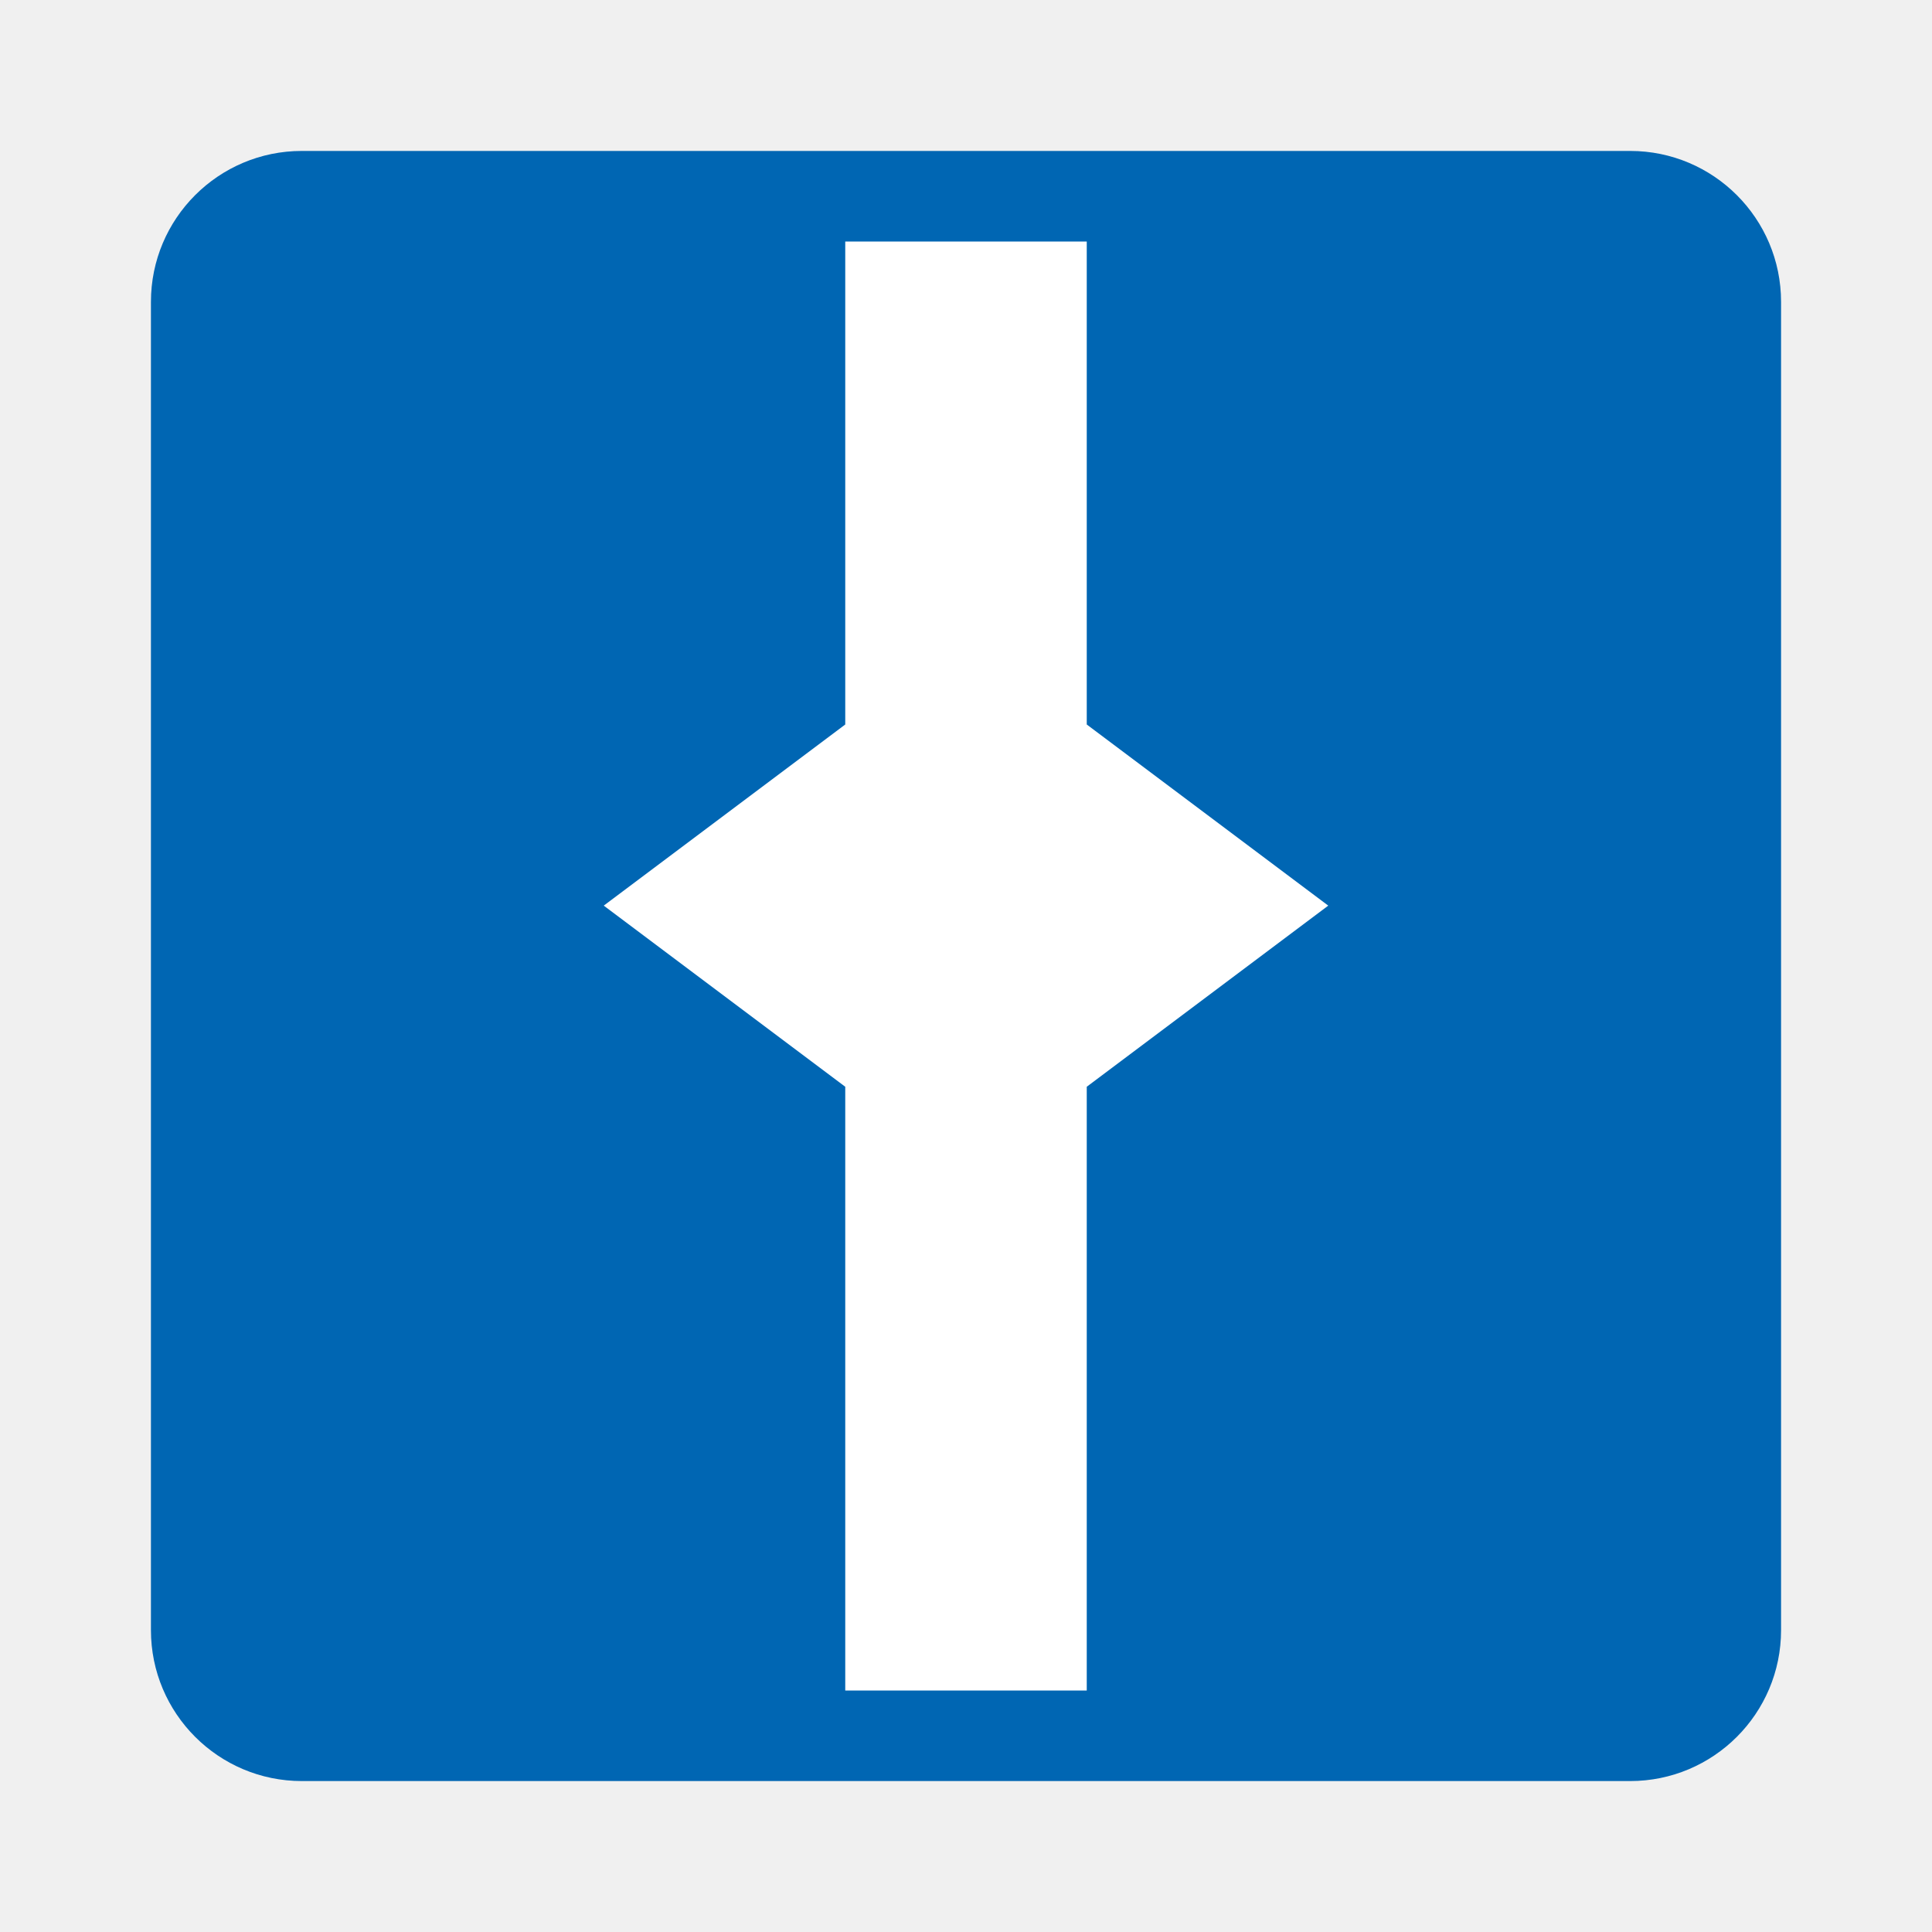
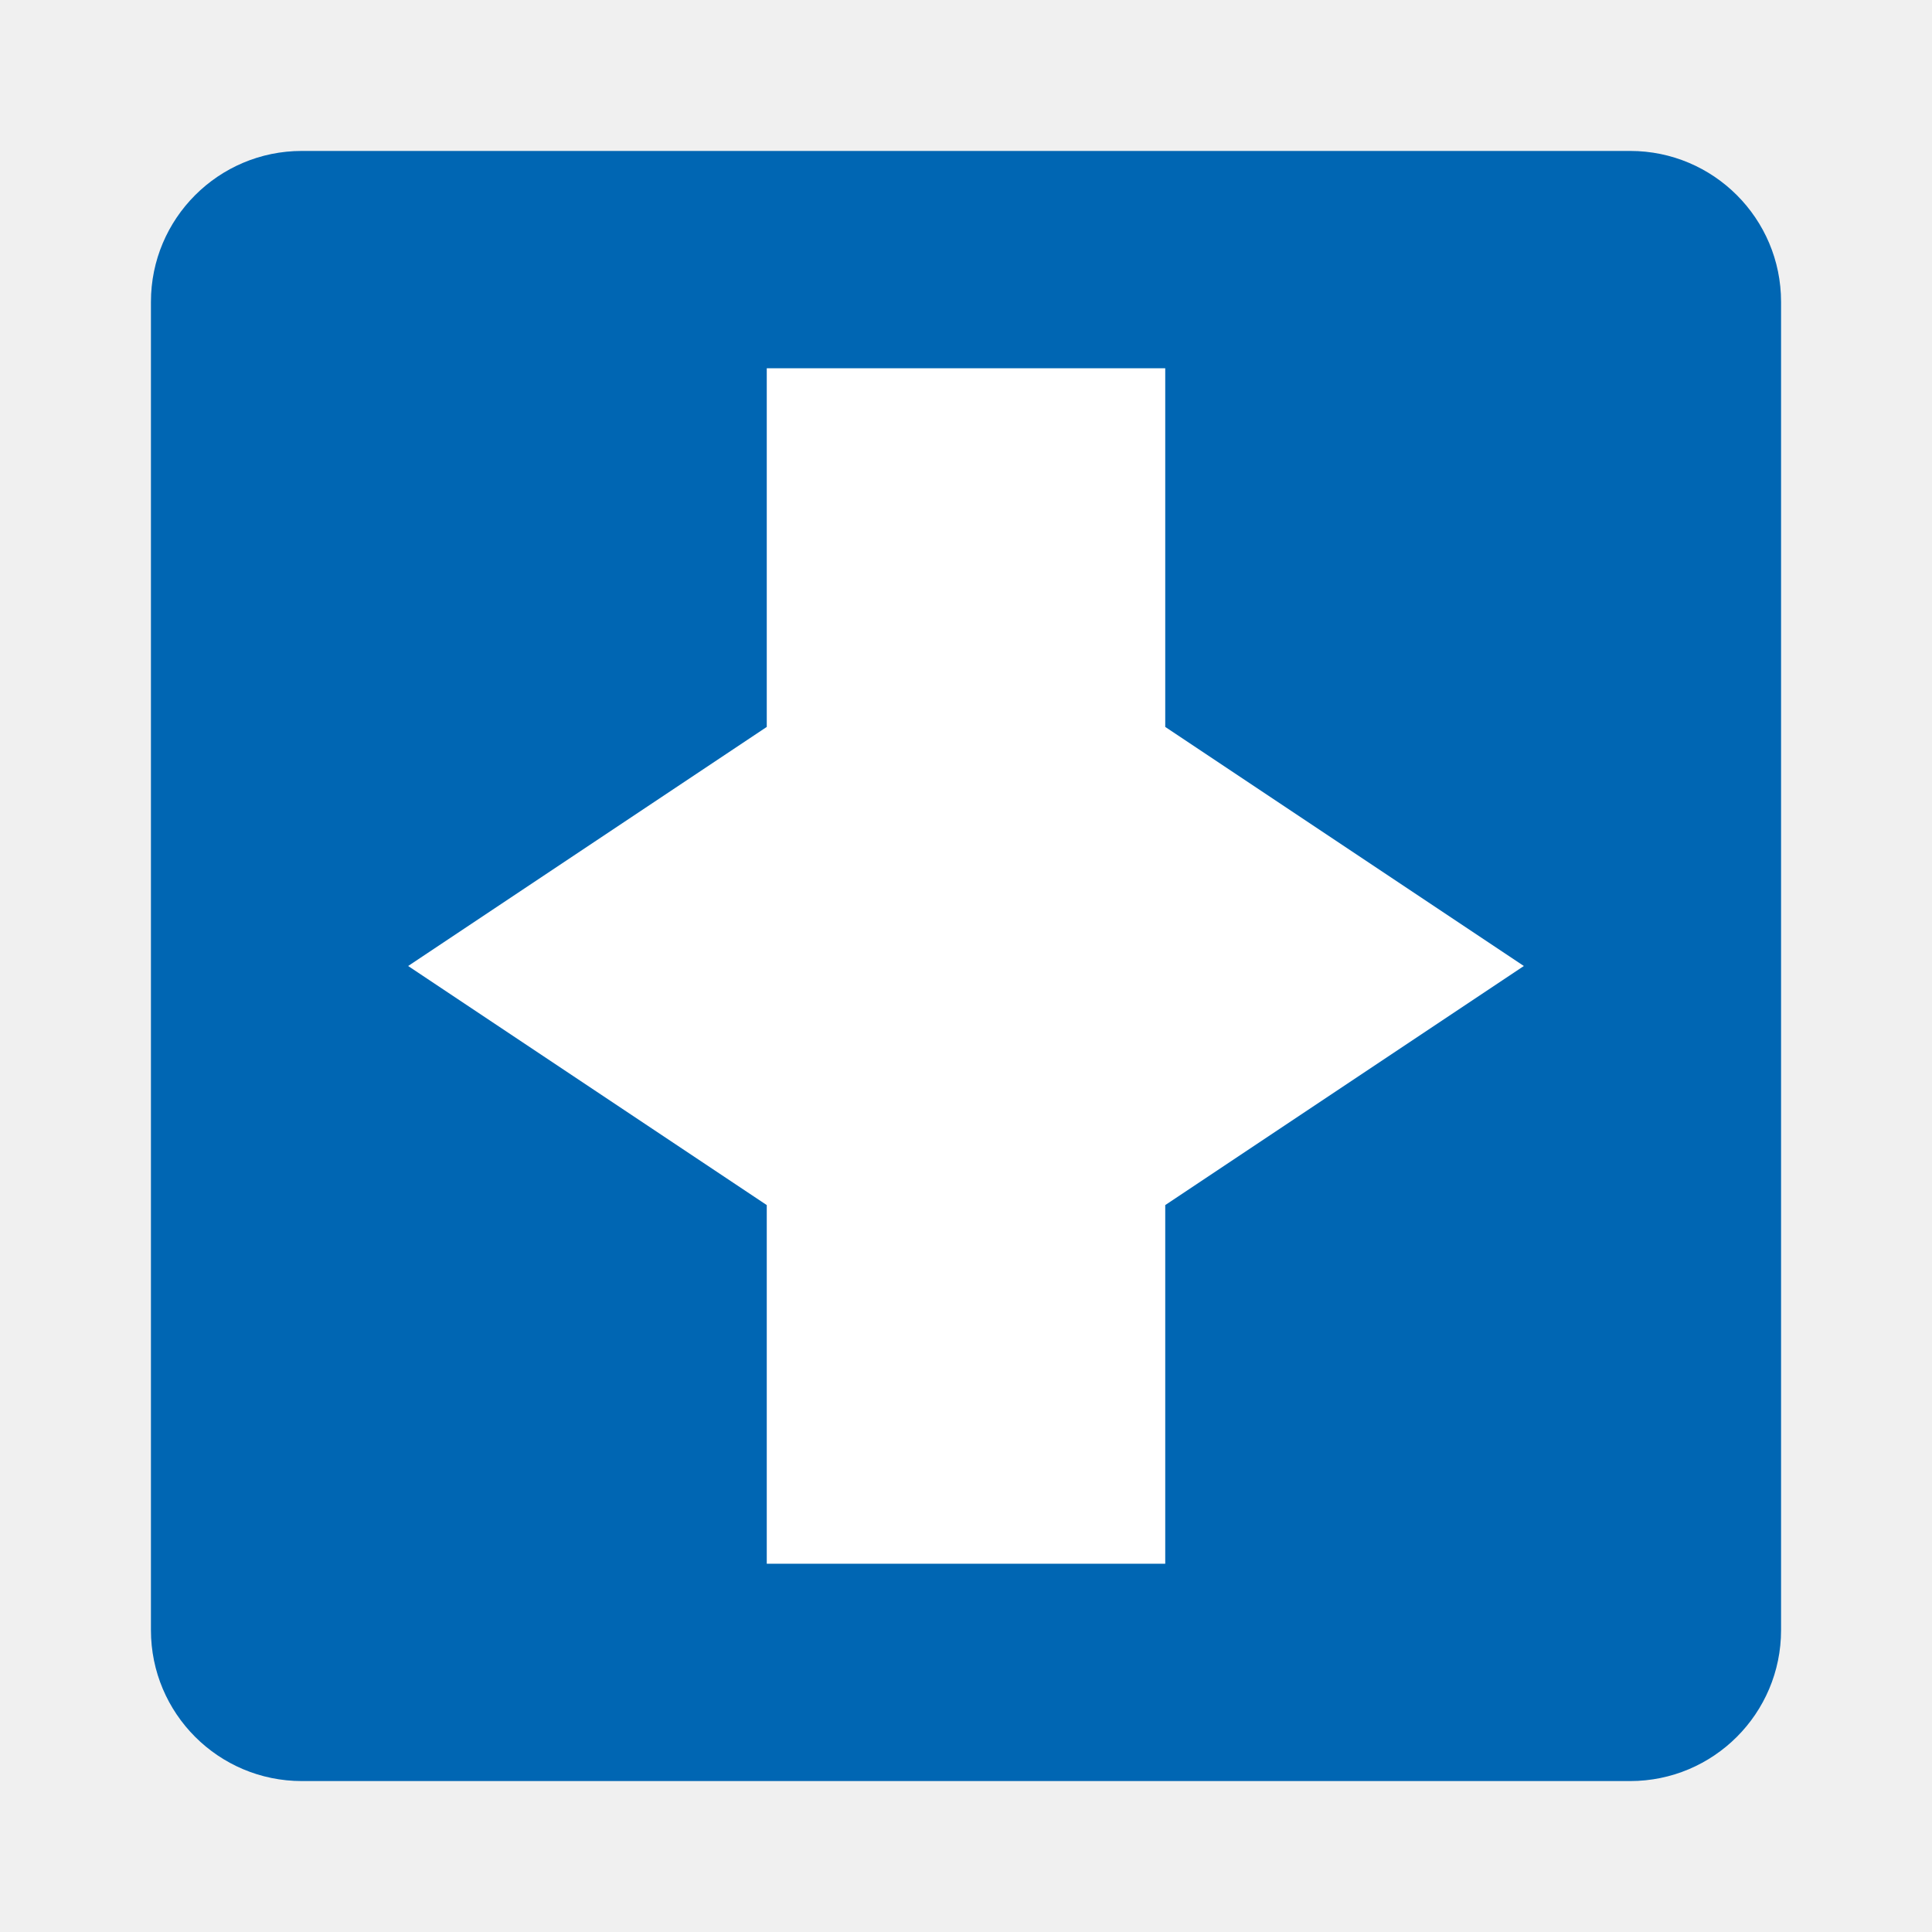
<svg xmlns="http://www.w3.org/2000/svg" width="64" height="64" viewBox="0 0 64 64">
  <rect x="5" y="5" width="54" height="54" rx="5" fill="#0066B3" />
-   <path d="M28 8 L36 8 L36 24 L44 30 L36 36 L36 56 L28 56 L28 36 L20 30 L28 24 Z" fill="#FFFFFF" />
+   <g transform="translate(-1.0 12.2) scale(0.66)">
+     <path d="M40 0 L60 0 L60 18 L78 30 L60 42 L60 60 L40 60 L40 42 L22 30 L40 18 Z" fill="#FFFFFF" />
+   </g>
</svg>
